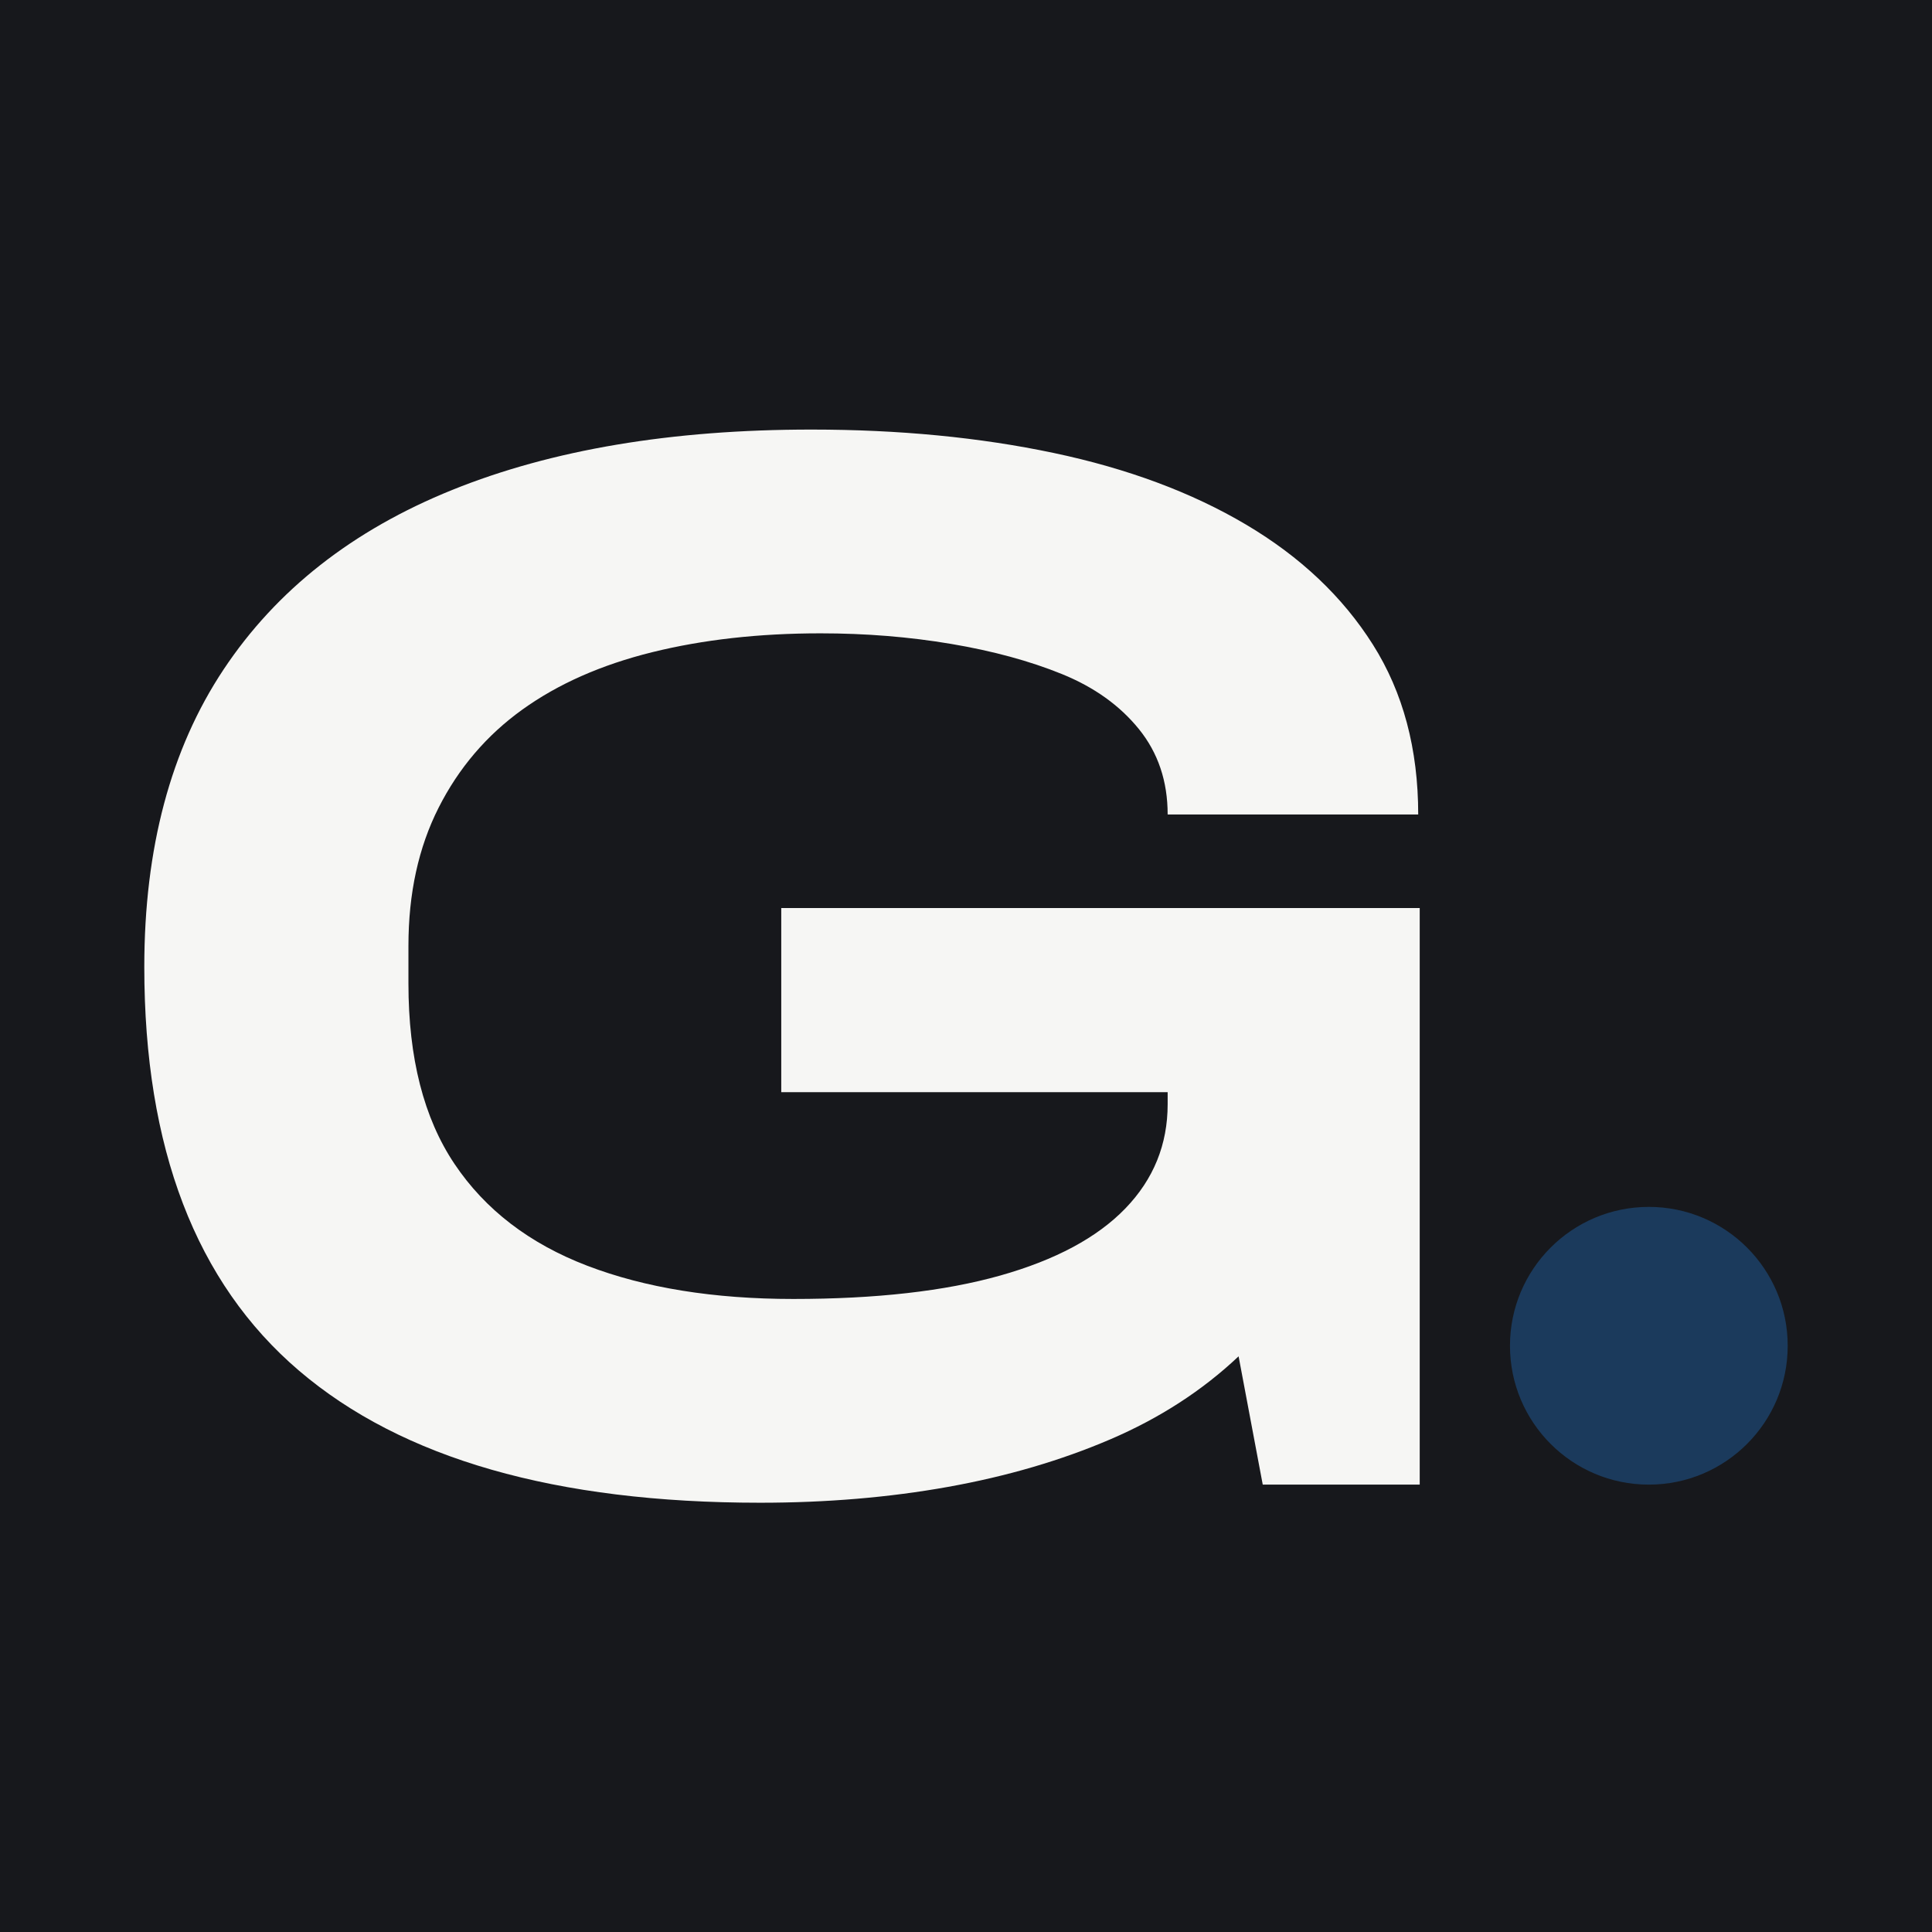
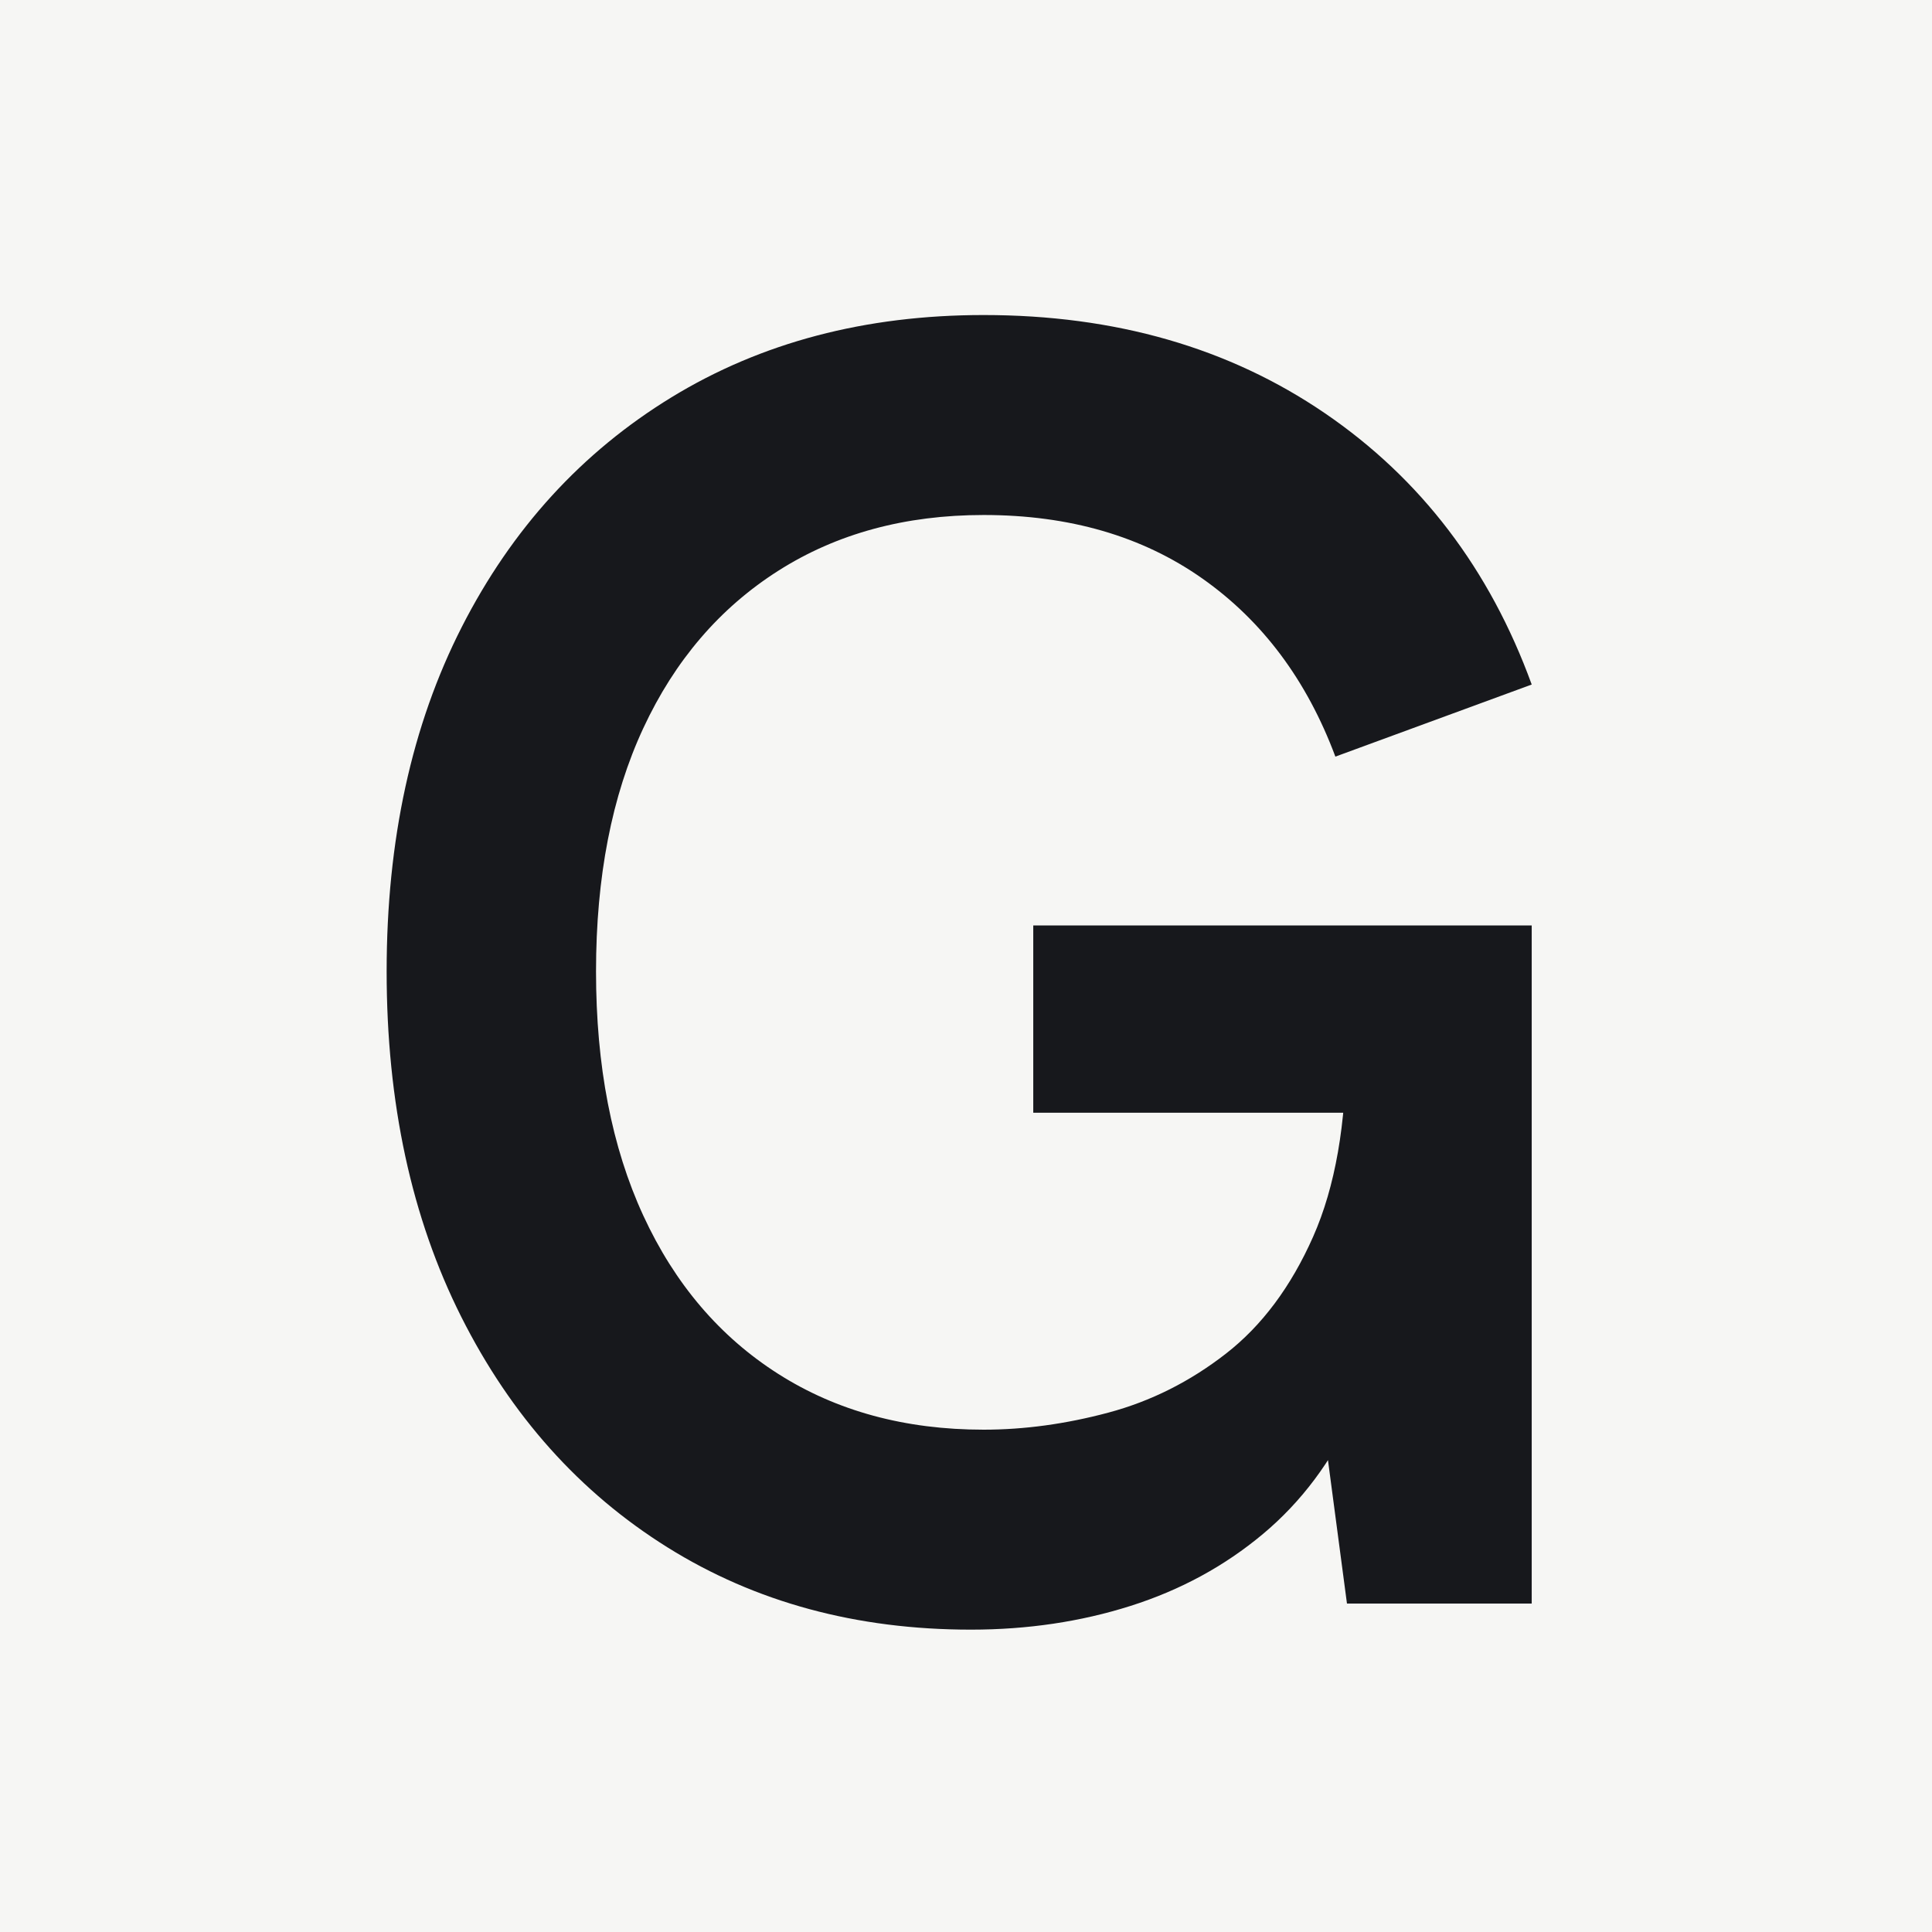
<svg xmlns="http://www.w3.org/2000/svg" viewBox="0 0 32 32">
-   <rect width="32" height="32" fill="#17181c" />
-   <path transform="translate(0.89 24.59) scale(0.025 -0.025)" fill="#f6f6f4" d="M468 -12Q265 -12 162.5 75.5Q60 163 60 343Q60 461 112.5 540Q165 619 264 659Q363 699 502 699Q589 699 662.5 683.5Q736 668 790 636Q844 604 874 556.5Q904 509 904 444L738 444Q738 477 719 500.5Q700 524 668 537Q636 550 594.5 557Q553 564 508 564Q447 564 396.5 551.5Q346 539 310.5 513.5Q275 488 255 448.5Q235 409 235 357L235 332Q235 258 265.5 212.5Q296 167 353.5 145Q411 123 490 123Q572 123 627 138.5Q682 154 710 183Q738 212 738 252L738 260L482 260L482 382L905 382L905 0L801 0L785 85Q749 51 700 30Q651 9 592.5 -1.5Q534 -12 468 -12Z" />
-   <circle cx="27.31" cy="22.29" r="2.3" fill="#1b3a5c" />
+   <rect width="32" height="32" fill="#f6f6f4" />
+   <path transform="translate(5.12 26.56) scale(0.03 -0.03)" fill="#17181c" d="M365.4 -14.4Q270.6 -14.4 197.9 31Q125.2 76.4 84 158.3Q42.8 240.2 42.8 349Q42.8 457.8 84.3 539.2Q125.8 620.6 200.1 666Q274.4 711.4 372.4 711.4Q481.4 711.4 560.8 657.2Q640.2 603 675 507.4L566.6 467.6Q543 530.8 493.2 565.9Q443.4 601 372.4 601Q307.4 601 259 570.2Q210.6 539.4 184.5 483.3Q158.4 427.2 158.4 349Q158.4 270.8 184.5 214.2Q210.6 157.6 259 126.8Q307.4 96 372.4 96Q406 96 441.2 105.4Q476.4 114.8 506.2 138Q536 161.2 554.3 202.5Q572.6 243.8 572.6 307.2V351L598.6 271H399.8V374.4H675V0H573L557 120.8L576.8 105.4Q558.4 65 526.6 38.4Q494.8 11.8 453.5 -1.3Q412.2 -14.4 365.4 -14.4Z" />
</svg>
